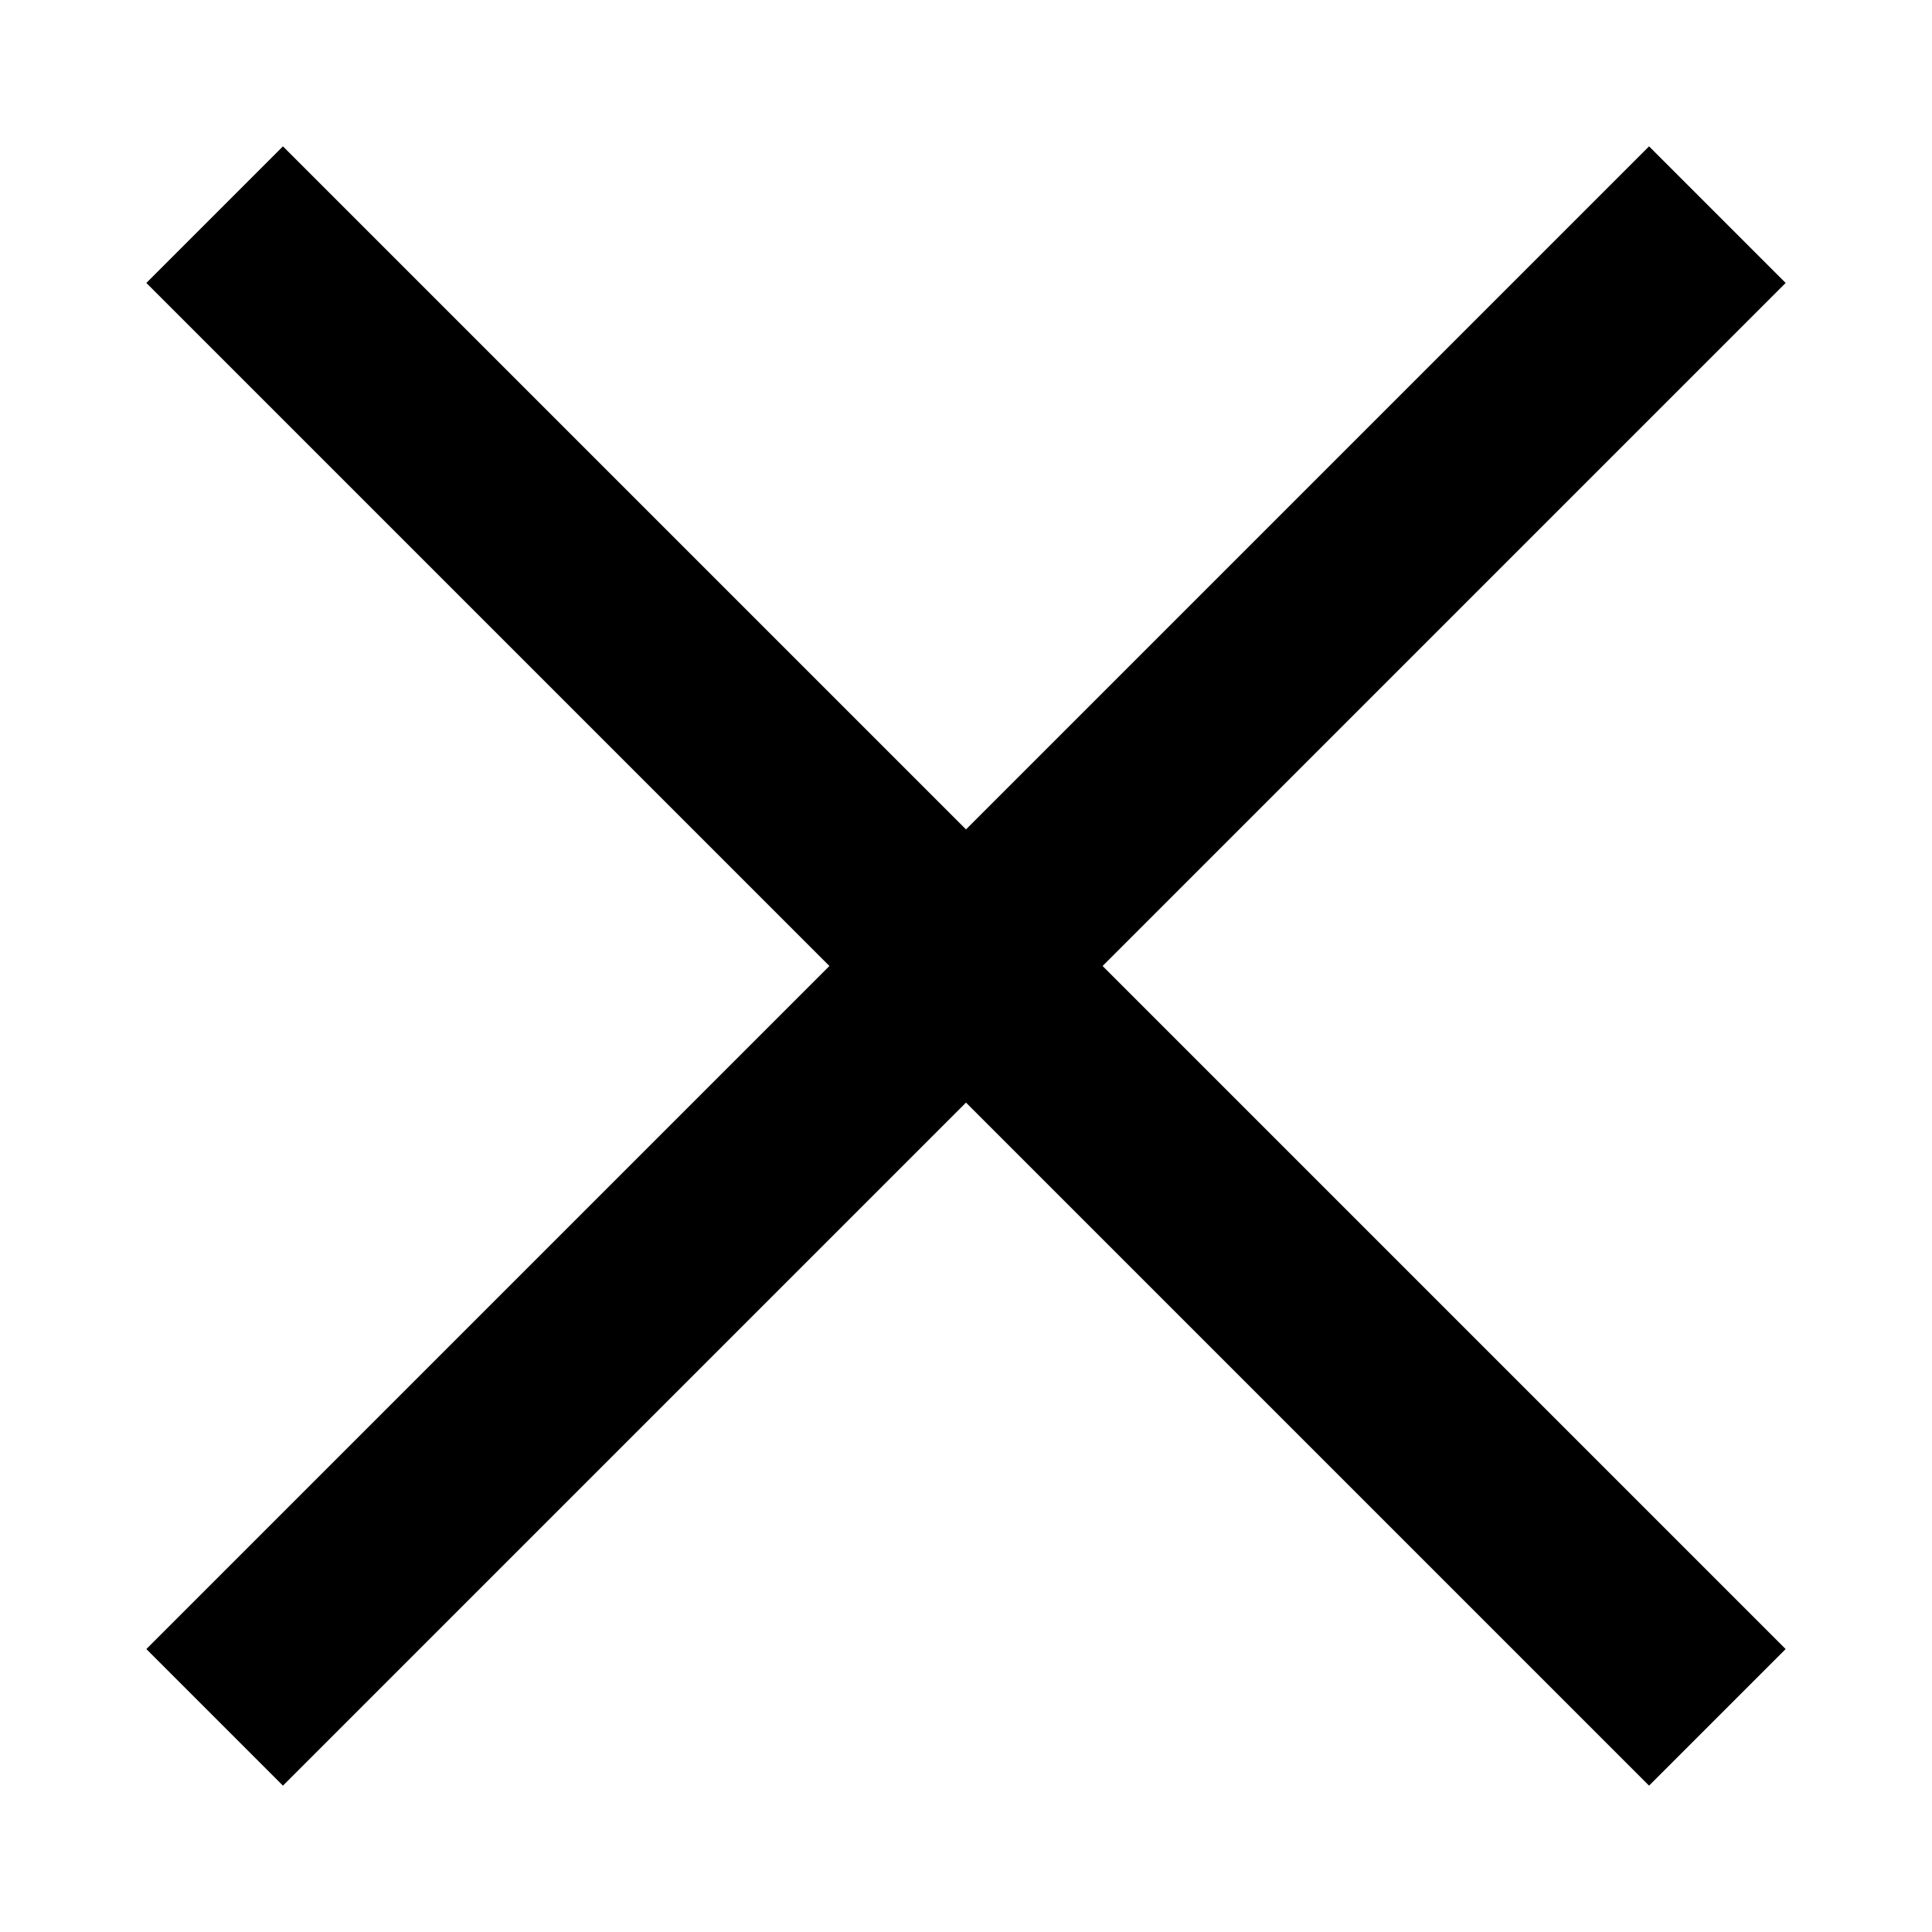
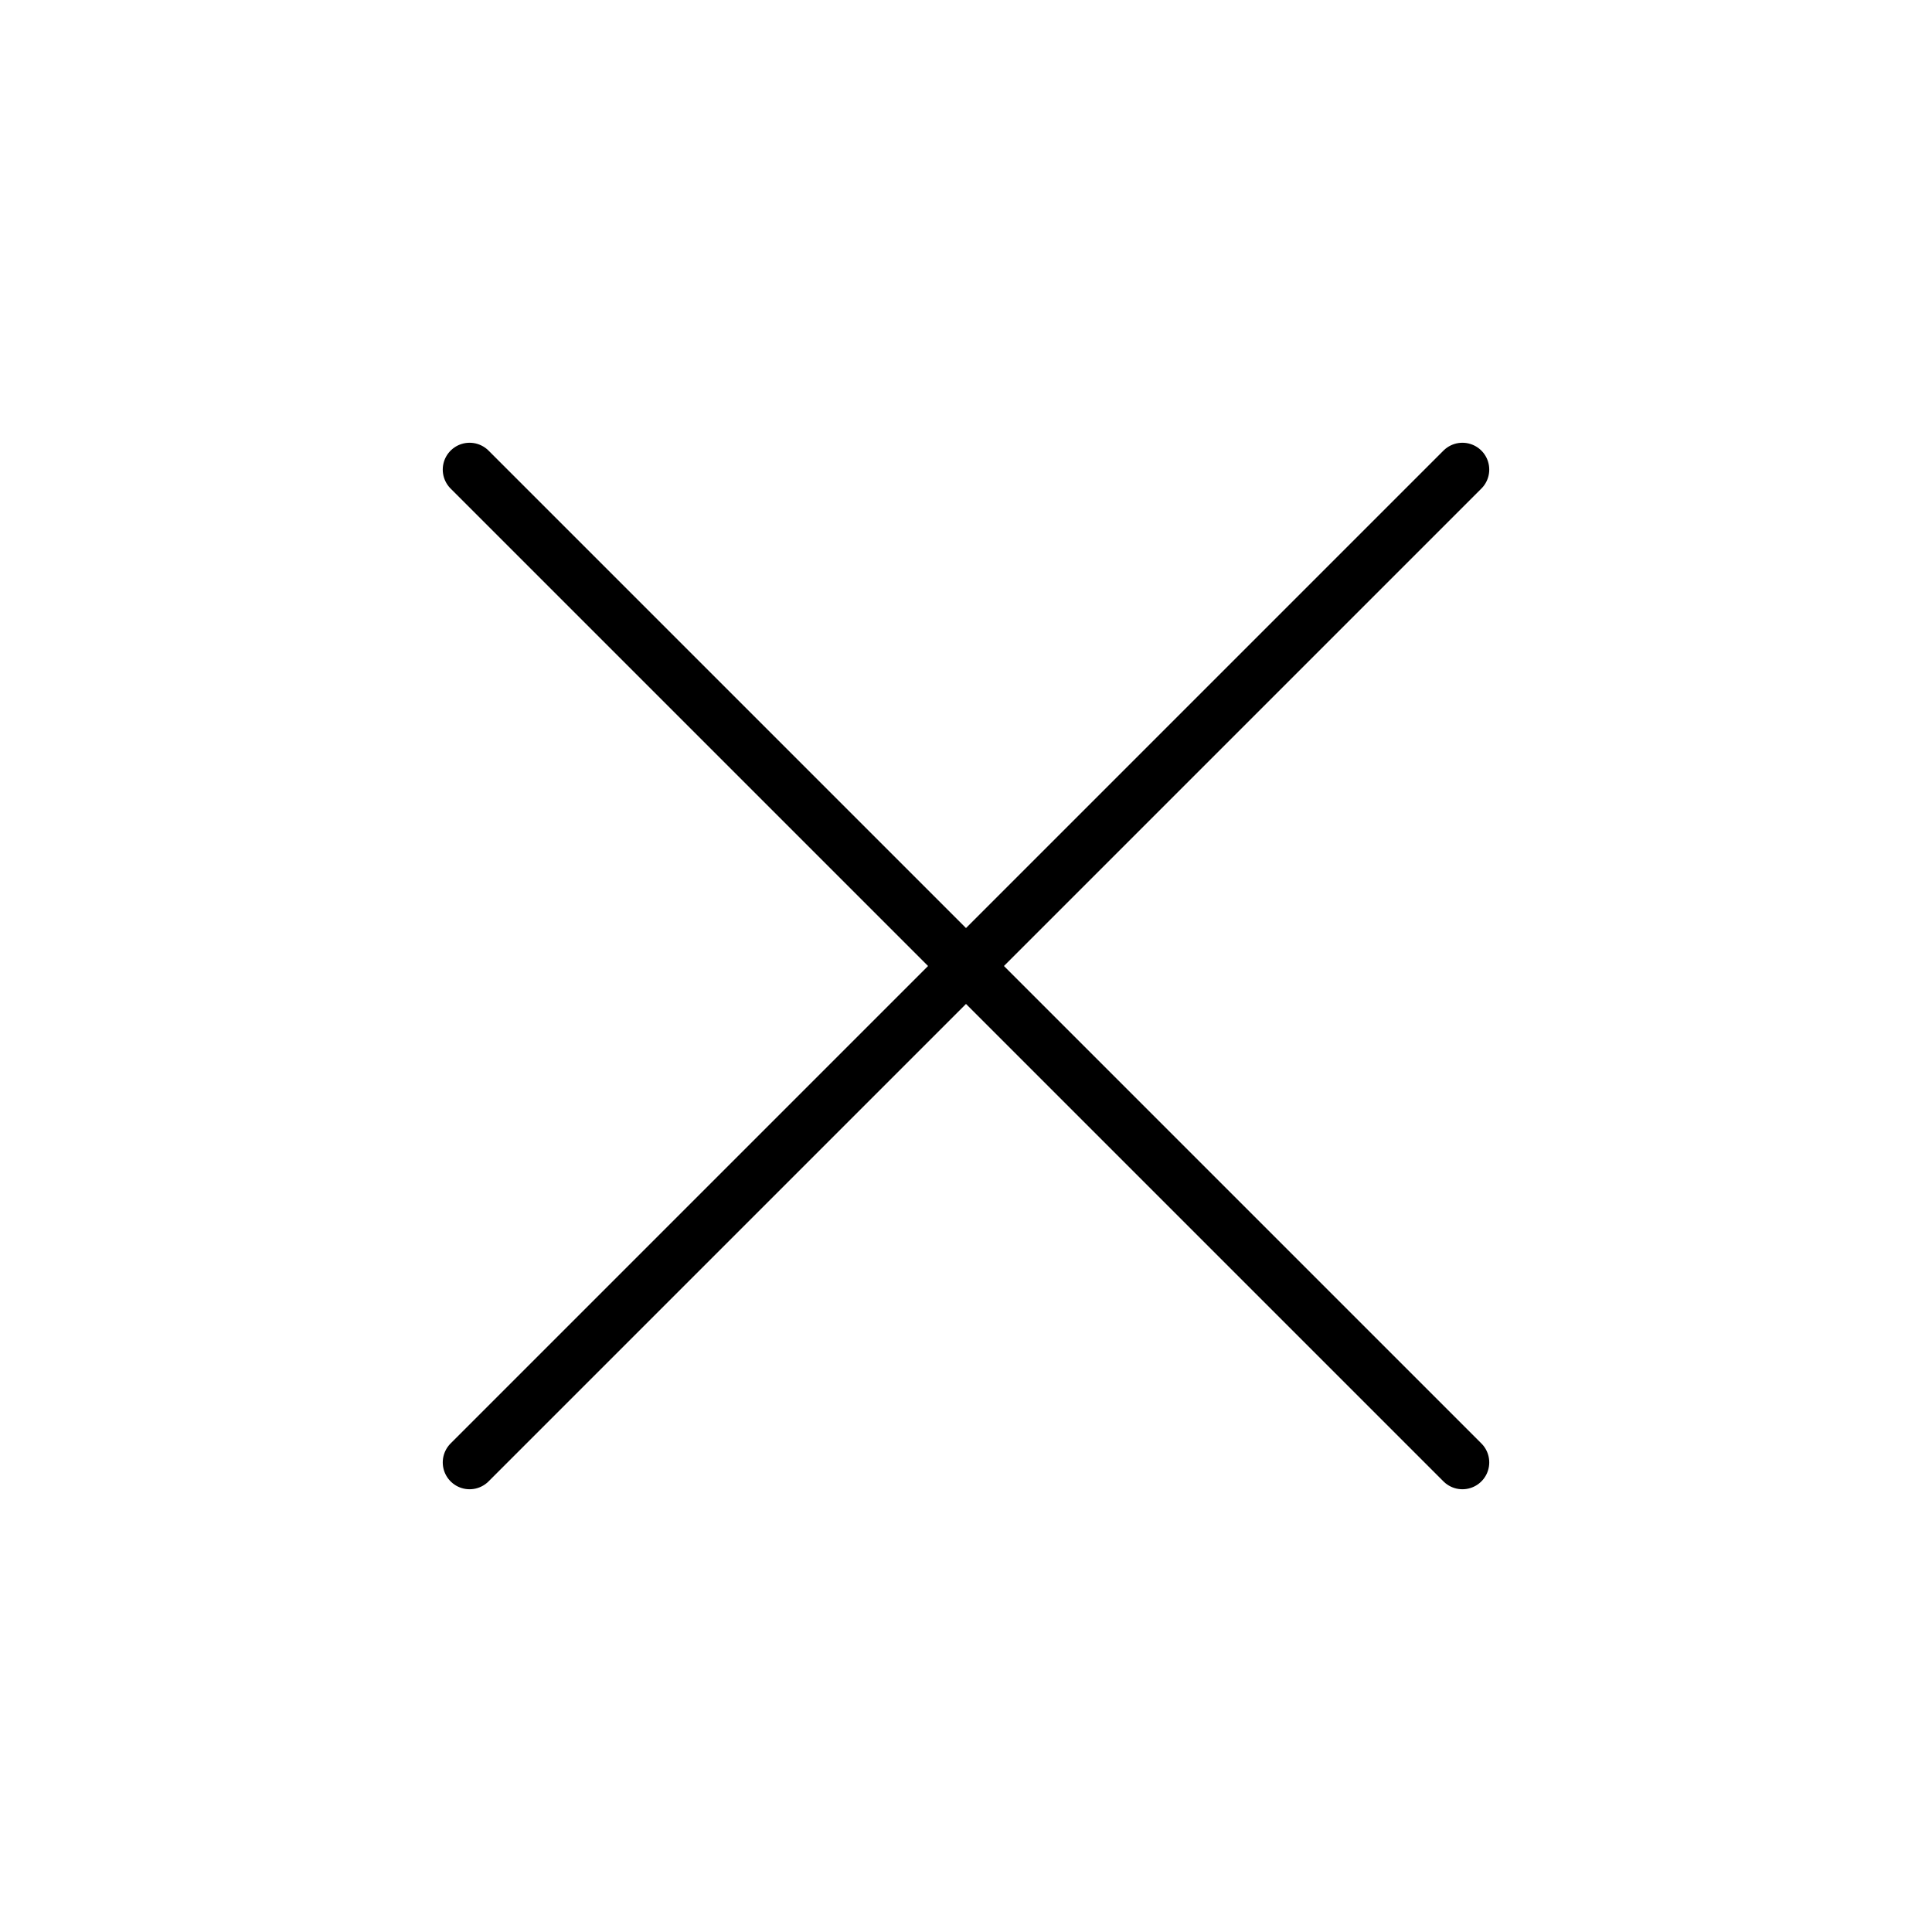
- <svg xmlns="http://www.w3.org/2000/svg" viewBox="0 0 20 20">
-   <path d="M10 8.586L2.929 1.515 1.515 2.929 8.586 10l-7.071 7.071 1.414 1.414L10 11.414l7.071 7.071 1.414-1.414L11.414 10l7.071-7.071-1.414-1.414L10 8.586z" />
+ <svg xmlns="http://www.w3.org/2000/svg" viewBox="0 0 72 72">
+   <g fill="none" stroke="#000" stroke-linecap="round" stroke-linejoin="round" stroke-miterlimit="10" stroke-width="2">
+     <path d="m17.5 17.5 37 37M54.5 17.5l-37 37" />
+   </g>
</svg>
